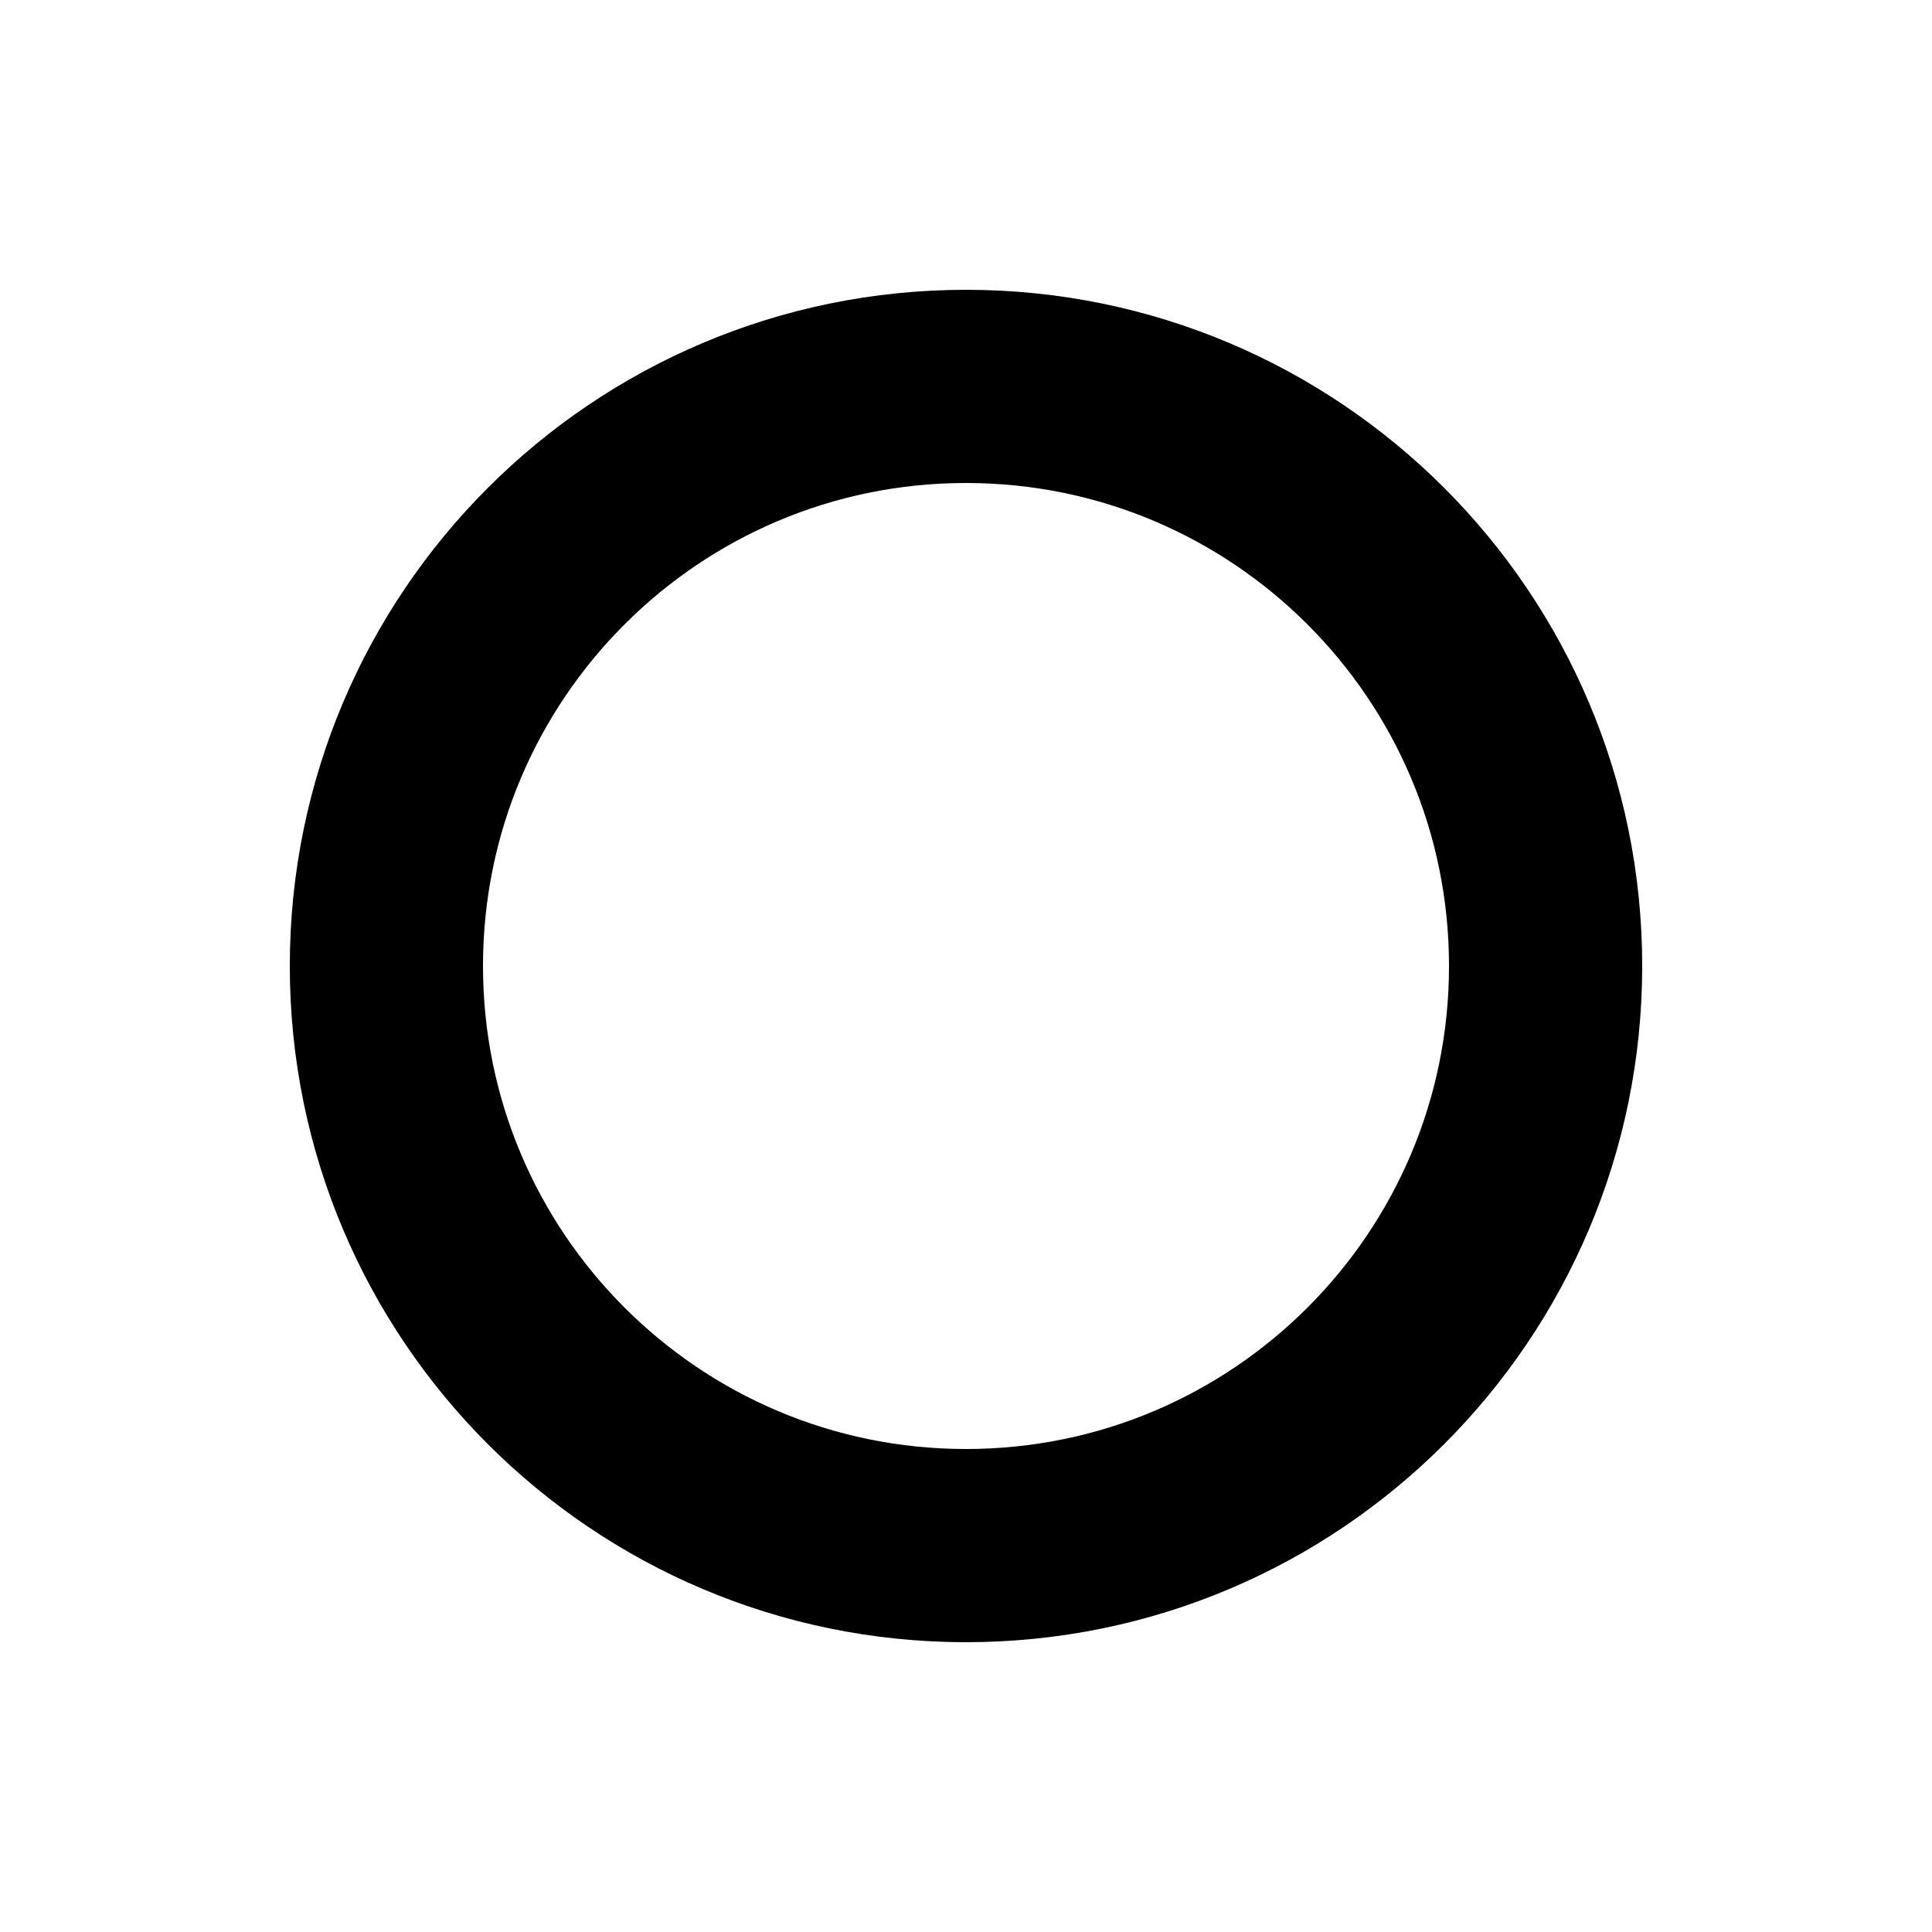
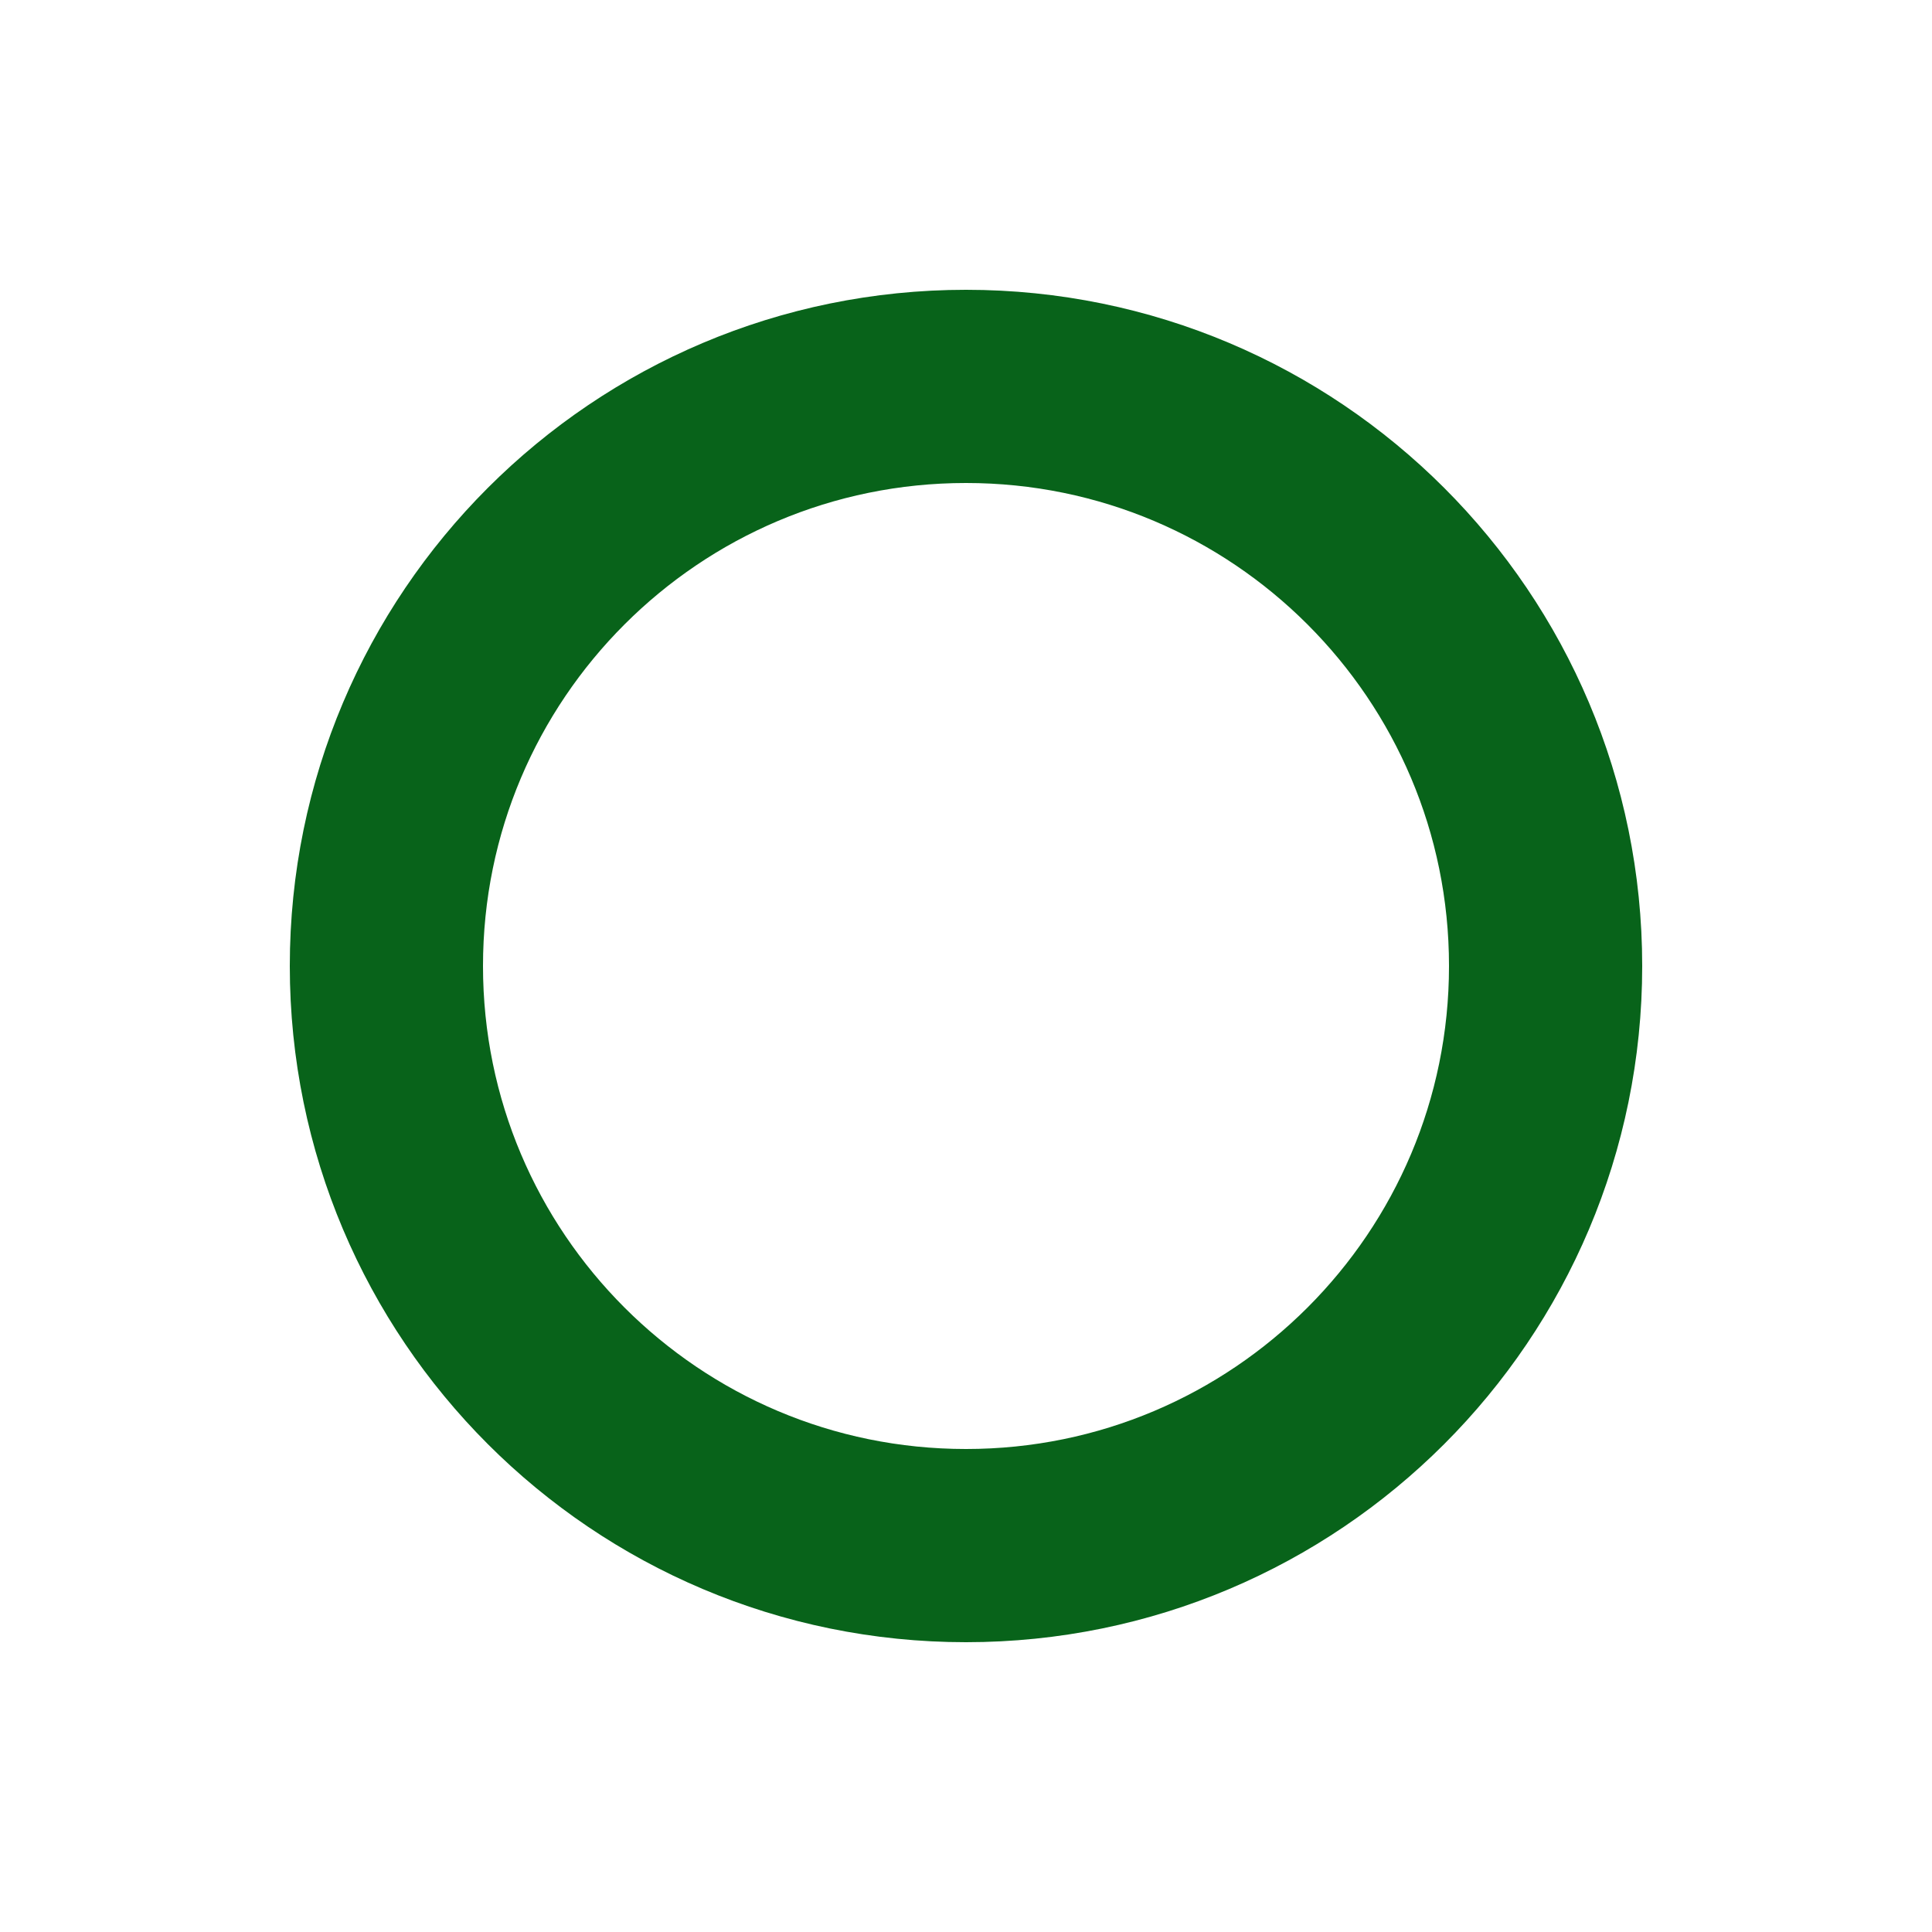
<svg xmlns="http://www.w3.org/2000/svg" id="Layer_1" data-name="Layer 1" viewBox="0 0 100 100">
  <defs>
    <style>
      .cls-1 {
        fill: none;
-         stroke: #000;
+         stroke: #08631a;
        stroke-miterlimit: 10;
        stroke-width: 10px;
      }
    </style>
  </defs>
  <circle class="cls-1" cx="50" cy="50" r="30" />
</svg>
